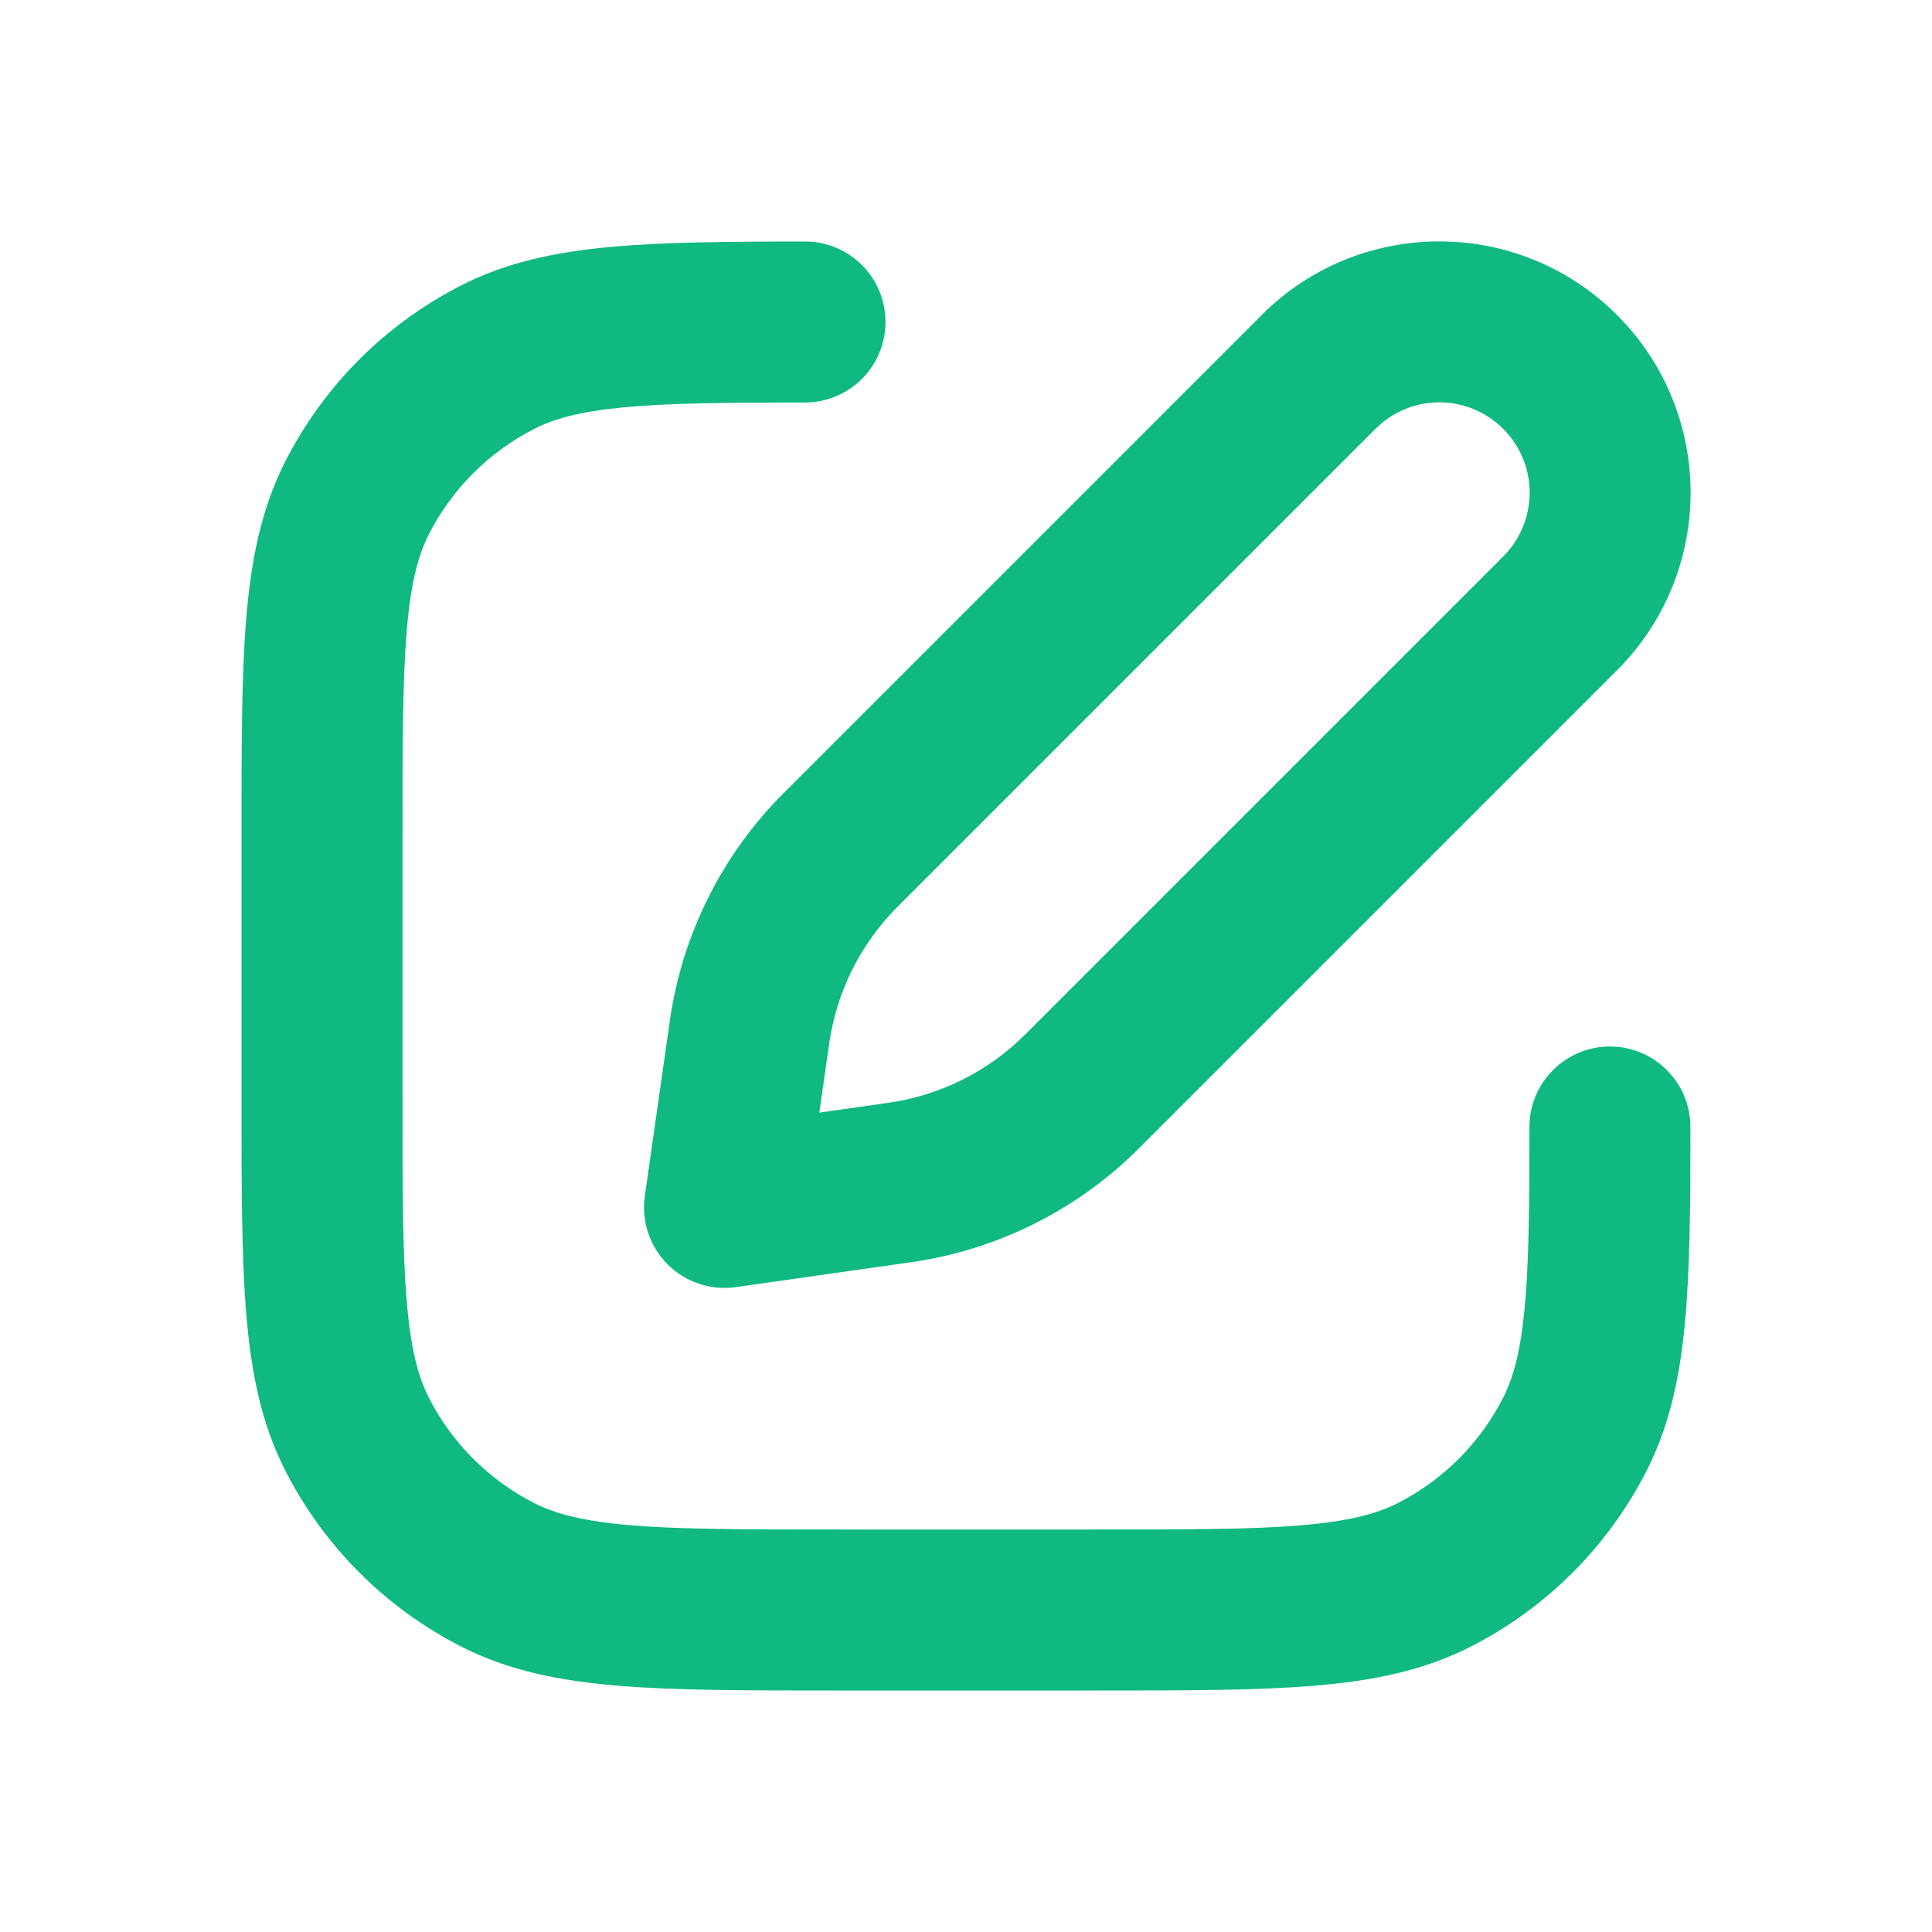
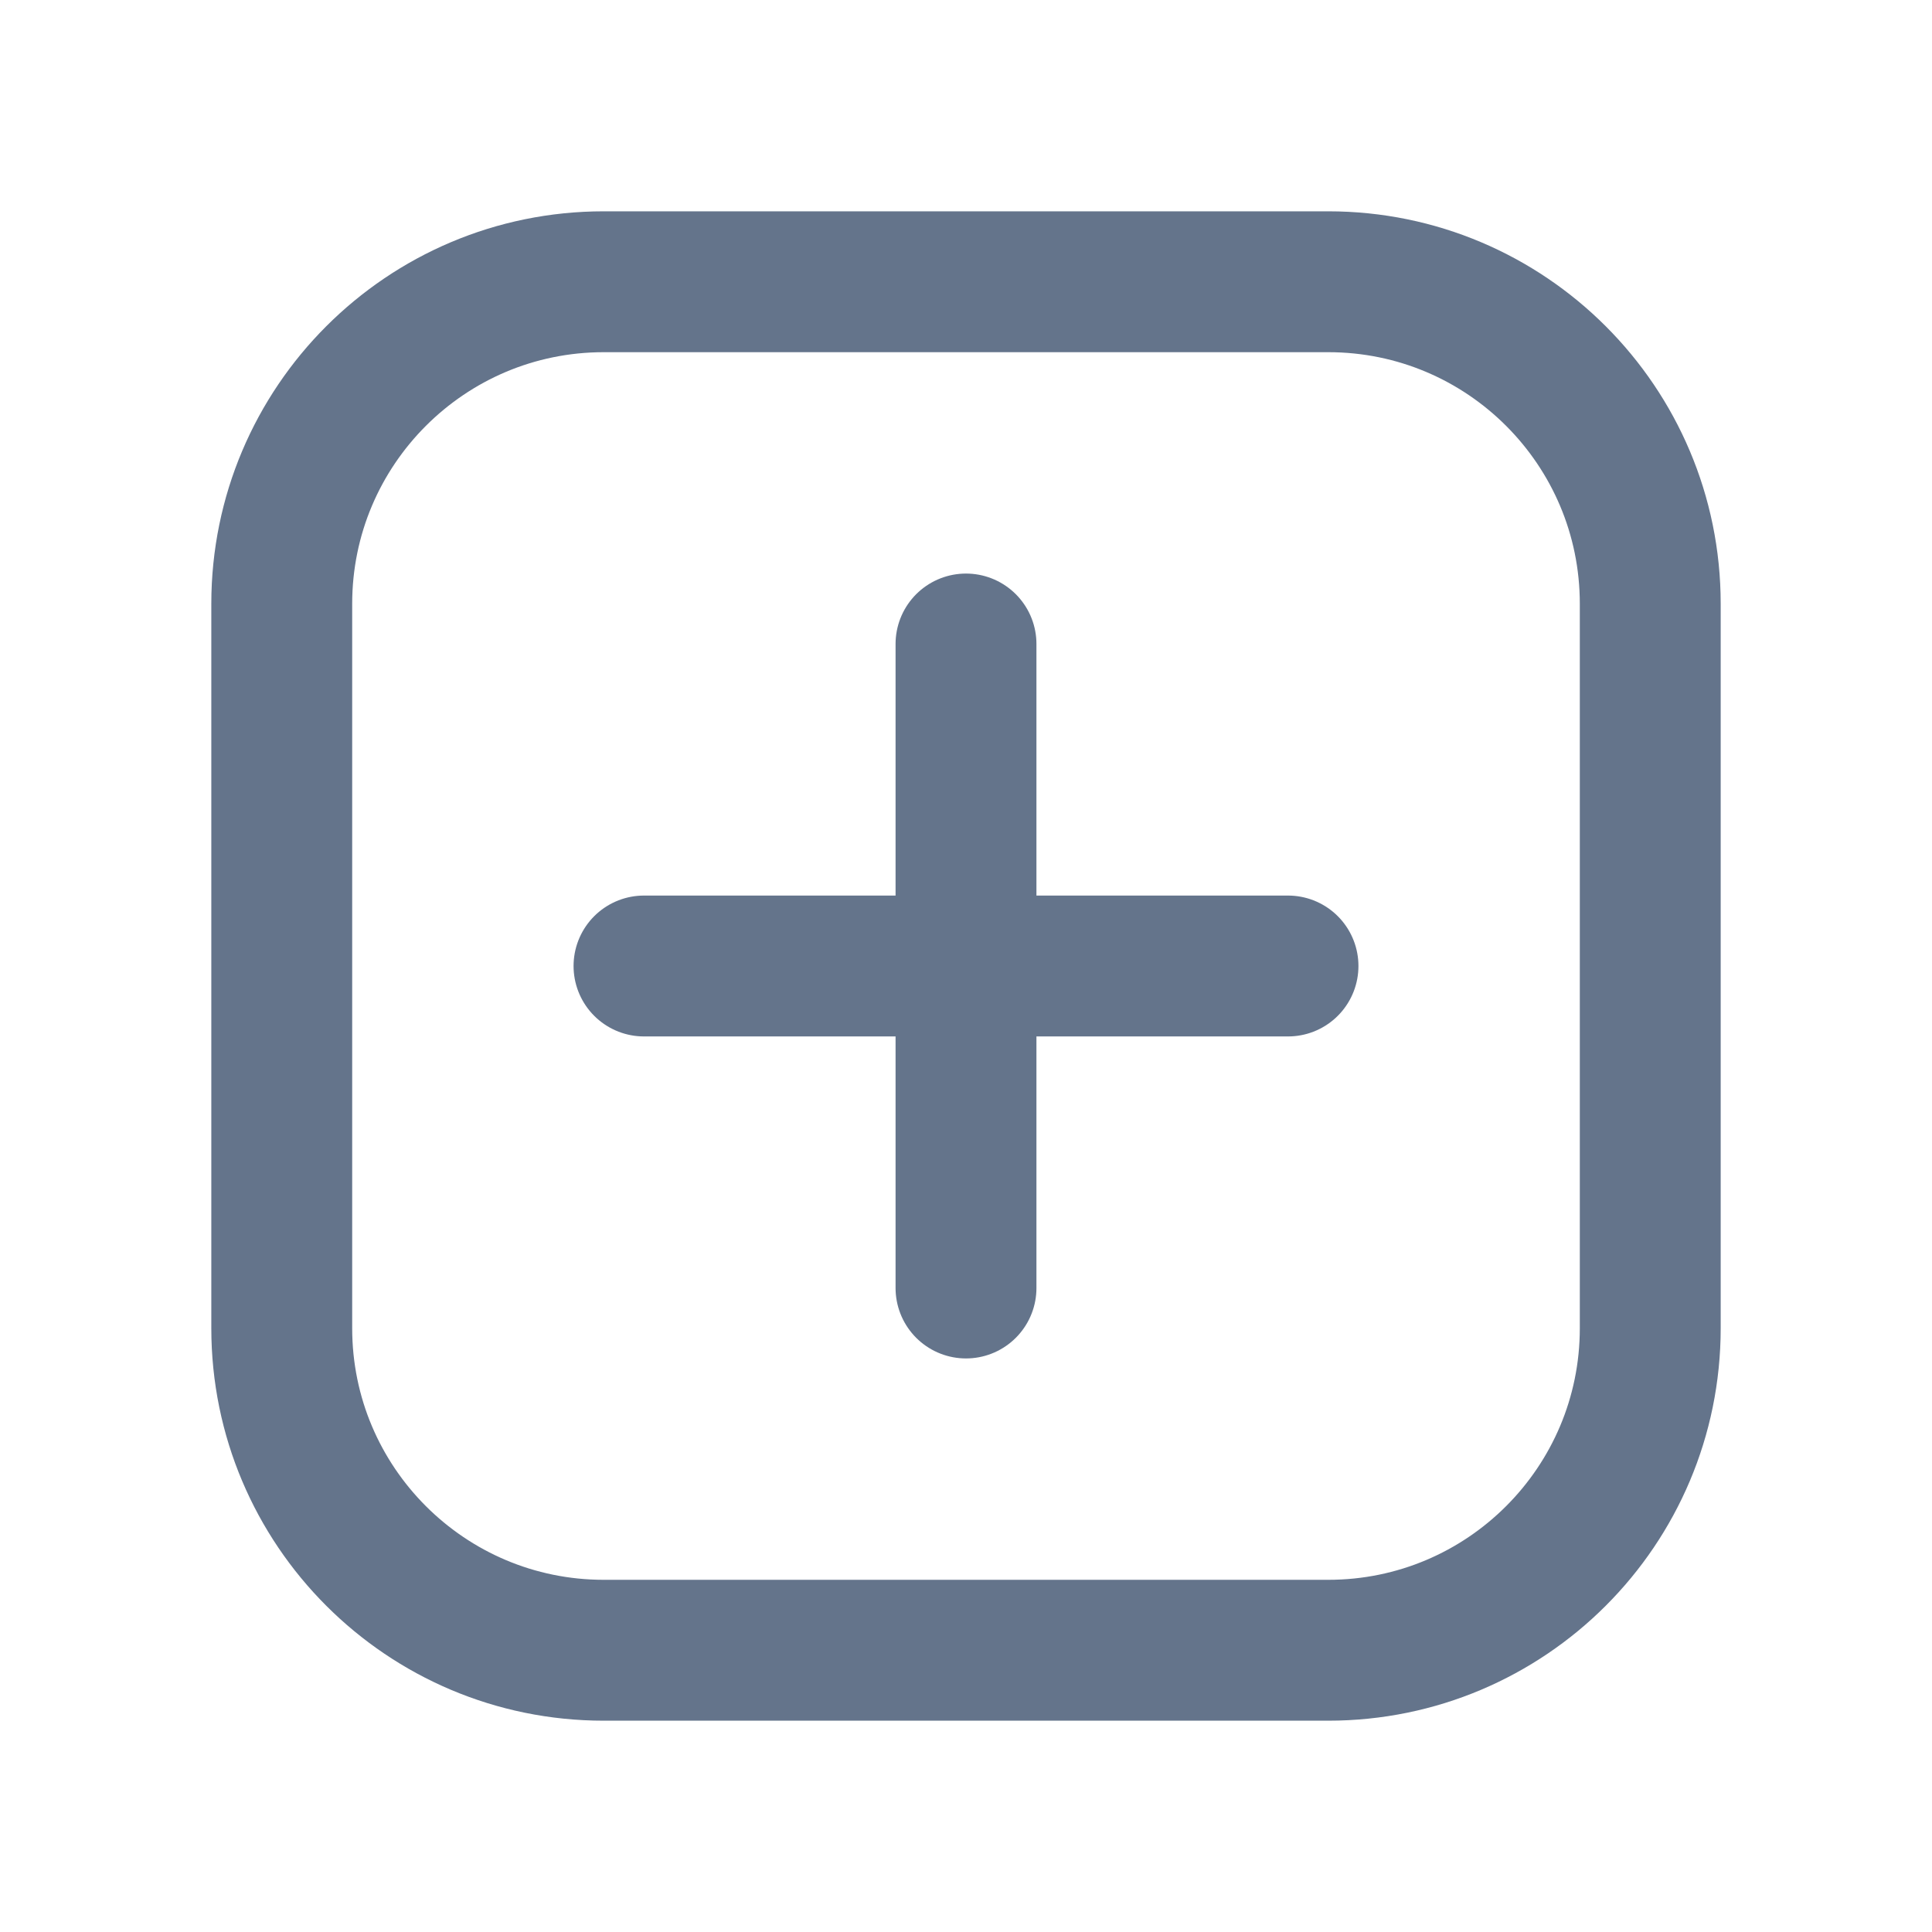
- <svg xmlns="http://www.w3.org/2000/svg" width="24" height="24" fill="#10b981" class="icon-xl-heavy">
-   <path d="M15.673 3.913a3.121 3.121 0 1 1 4.414 4.414l-5.937 5.937a5 5 0 0 1-2.828 1.415l-2.18.31a1 1 0 0 1-1.132-1.13l.311-2.18A5 5 0 0 1 9.736 9.85zm3 1.414a1.12 1.12 0 0 0-1.586 0l-5.937 5.937a3 3 0 0 0-.849 1.697l-.123.86.86-.122a3 3 0 0 0 1.698-.849l5.937-5.937a1.12 1.12 0 0 0 0-1.586M11 4a1 1 0 0 1-1 1c-.998 0-1.702.008-2.253.06-.54.052-.862.141-1.109.267a3 3 0 0 0-1.311 1.311c-.134.263-.226.611-.276 1.216C5.001 8.471 5 9.264 5 10.4v3.2c0 1.137 0 1.929.051 2.546.05.605.142.953.276 1.216a3 3 0 0 0 1.311 1.311c.263.134.611.226 1.216.276.617.05 1.41.051 2.546.051h3.2c1.137 0 1.929 0 2.546-.051.605-.05.953-.142 1.216-.276a3 3 0 0 0 1.311-1.311c.126-.247.215-.569.266-1.108.053-.552.06-1.256.06-2.255a1 1 0 1 1 2 .002c0 .978-.006 1.78-.069 2.442-.064.673-.192 1.27-.475 1.827a5 5 0 0 1-2.185 2.185c-.592.302-1.232.428-1.961.487C15.6 21 14.727 21 13.643 21h-3.286c-1.084 0-1.958 0-2.666-.058-.728-.06-1.369-.185-1.96-.487a5 5 0 0 1-2.186-2.185c-.302-.592-.428-1.233-.487-1.961C3 15.6 3 14.727 3 13.643v-3.286c0-1.084 0-1.958.058-2.666.06-.729.185-1.369.487-1.961A5 5 0 0 1 5.73 3.545c.556-.284 1.154-.411 1.827-.475C8.22 3.007 9.021 3 10 3a1 1 0 0 1 1 1" />
+ <svg xmlns="http://www.w3.org/2000/svg" width="24" height="24" viewBox="0 0 24 24" fill="none" stroke="#64748B" stroke-width="1.75" stroke-linecap="round" stroke-linejoin="round">
+   <rect x="3.5" y="3.5" width="17" height="17" rx="4" />
+   <path d="M12 8v8M8 12h8" />
</svg>
